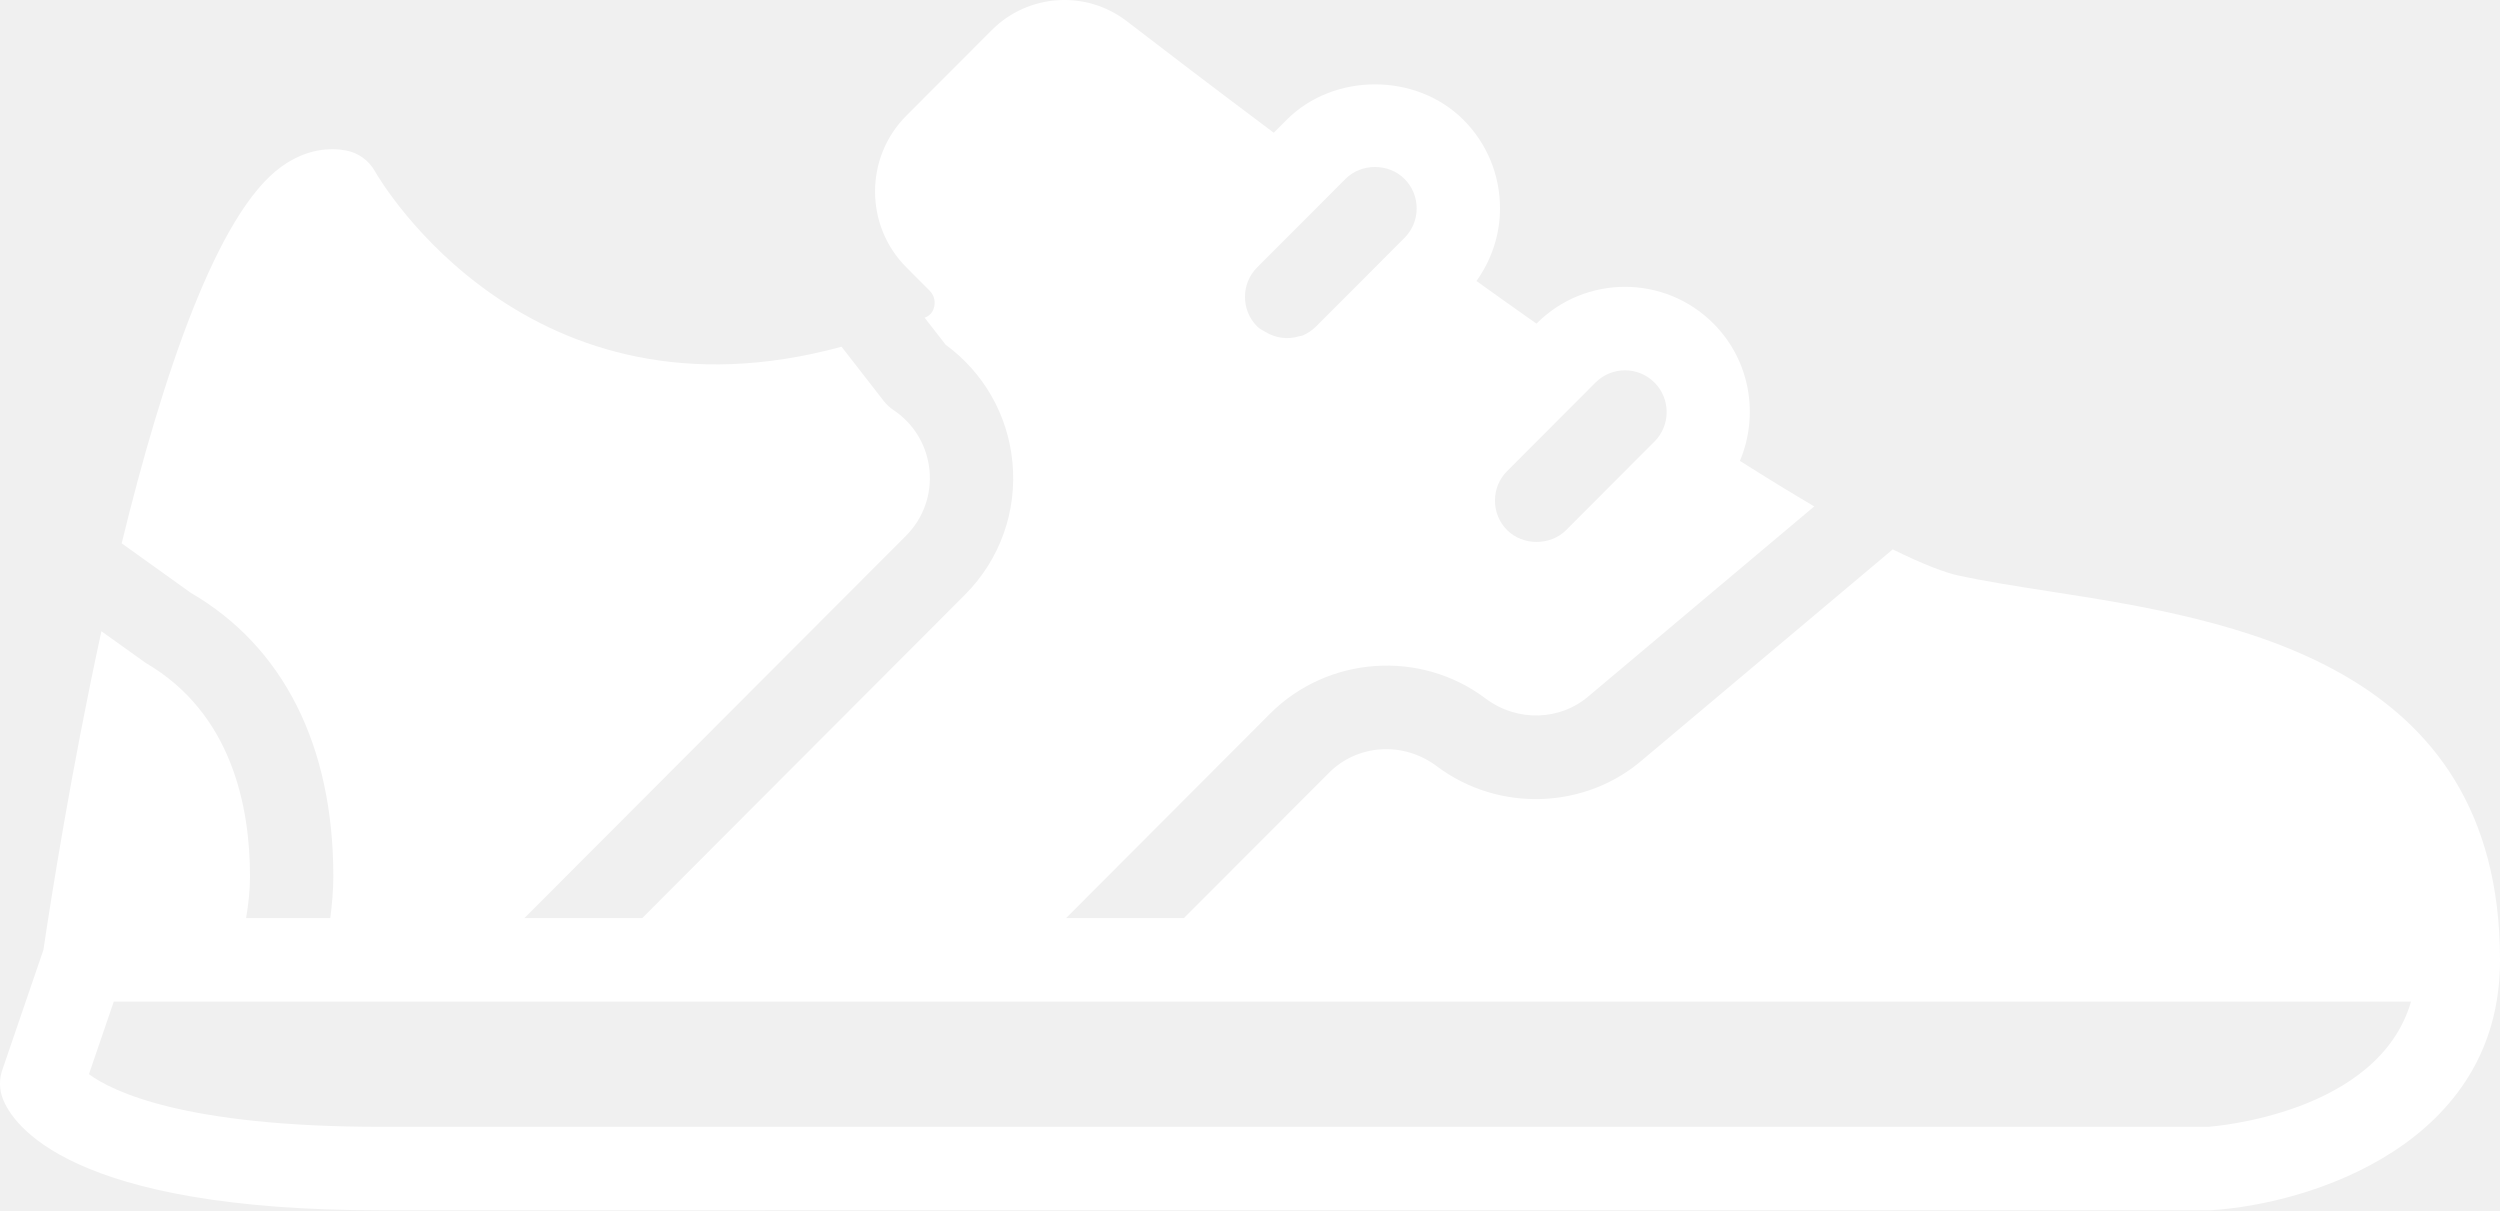
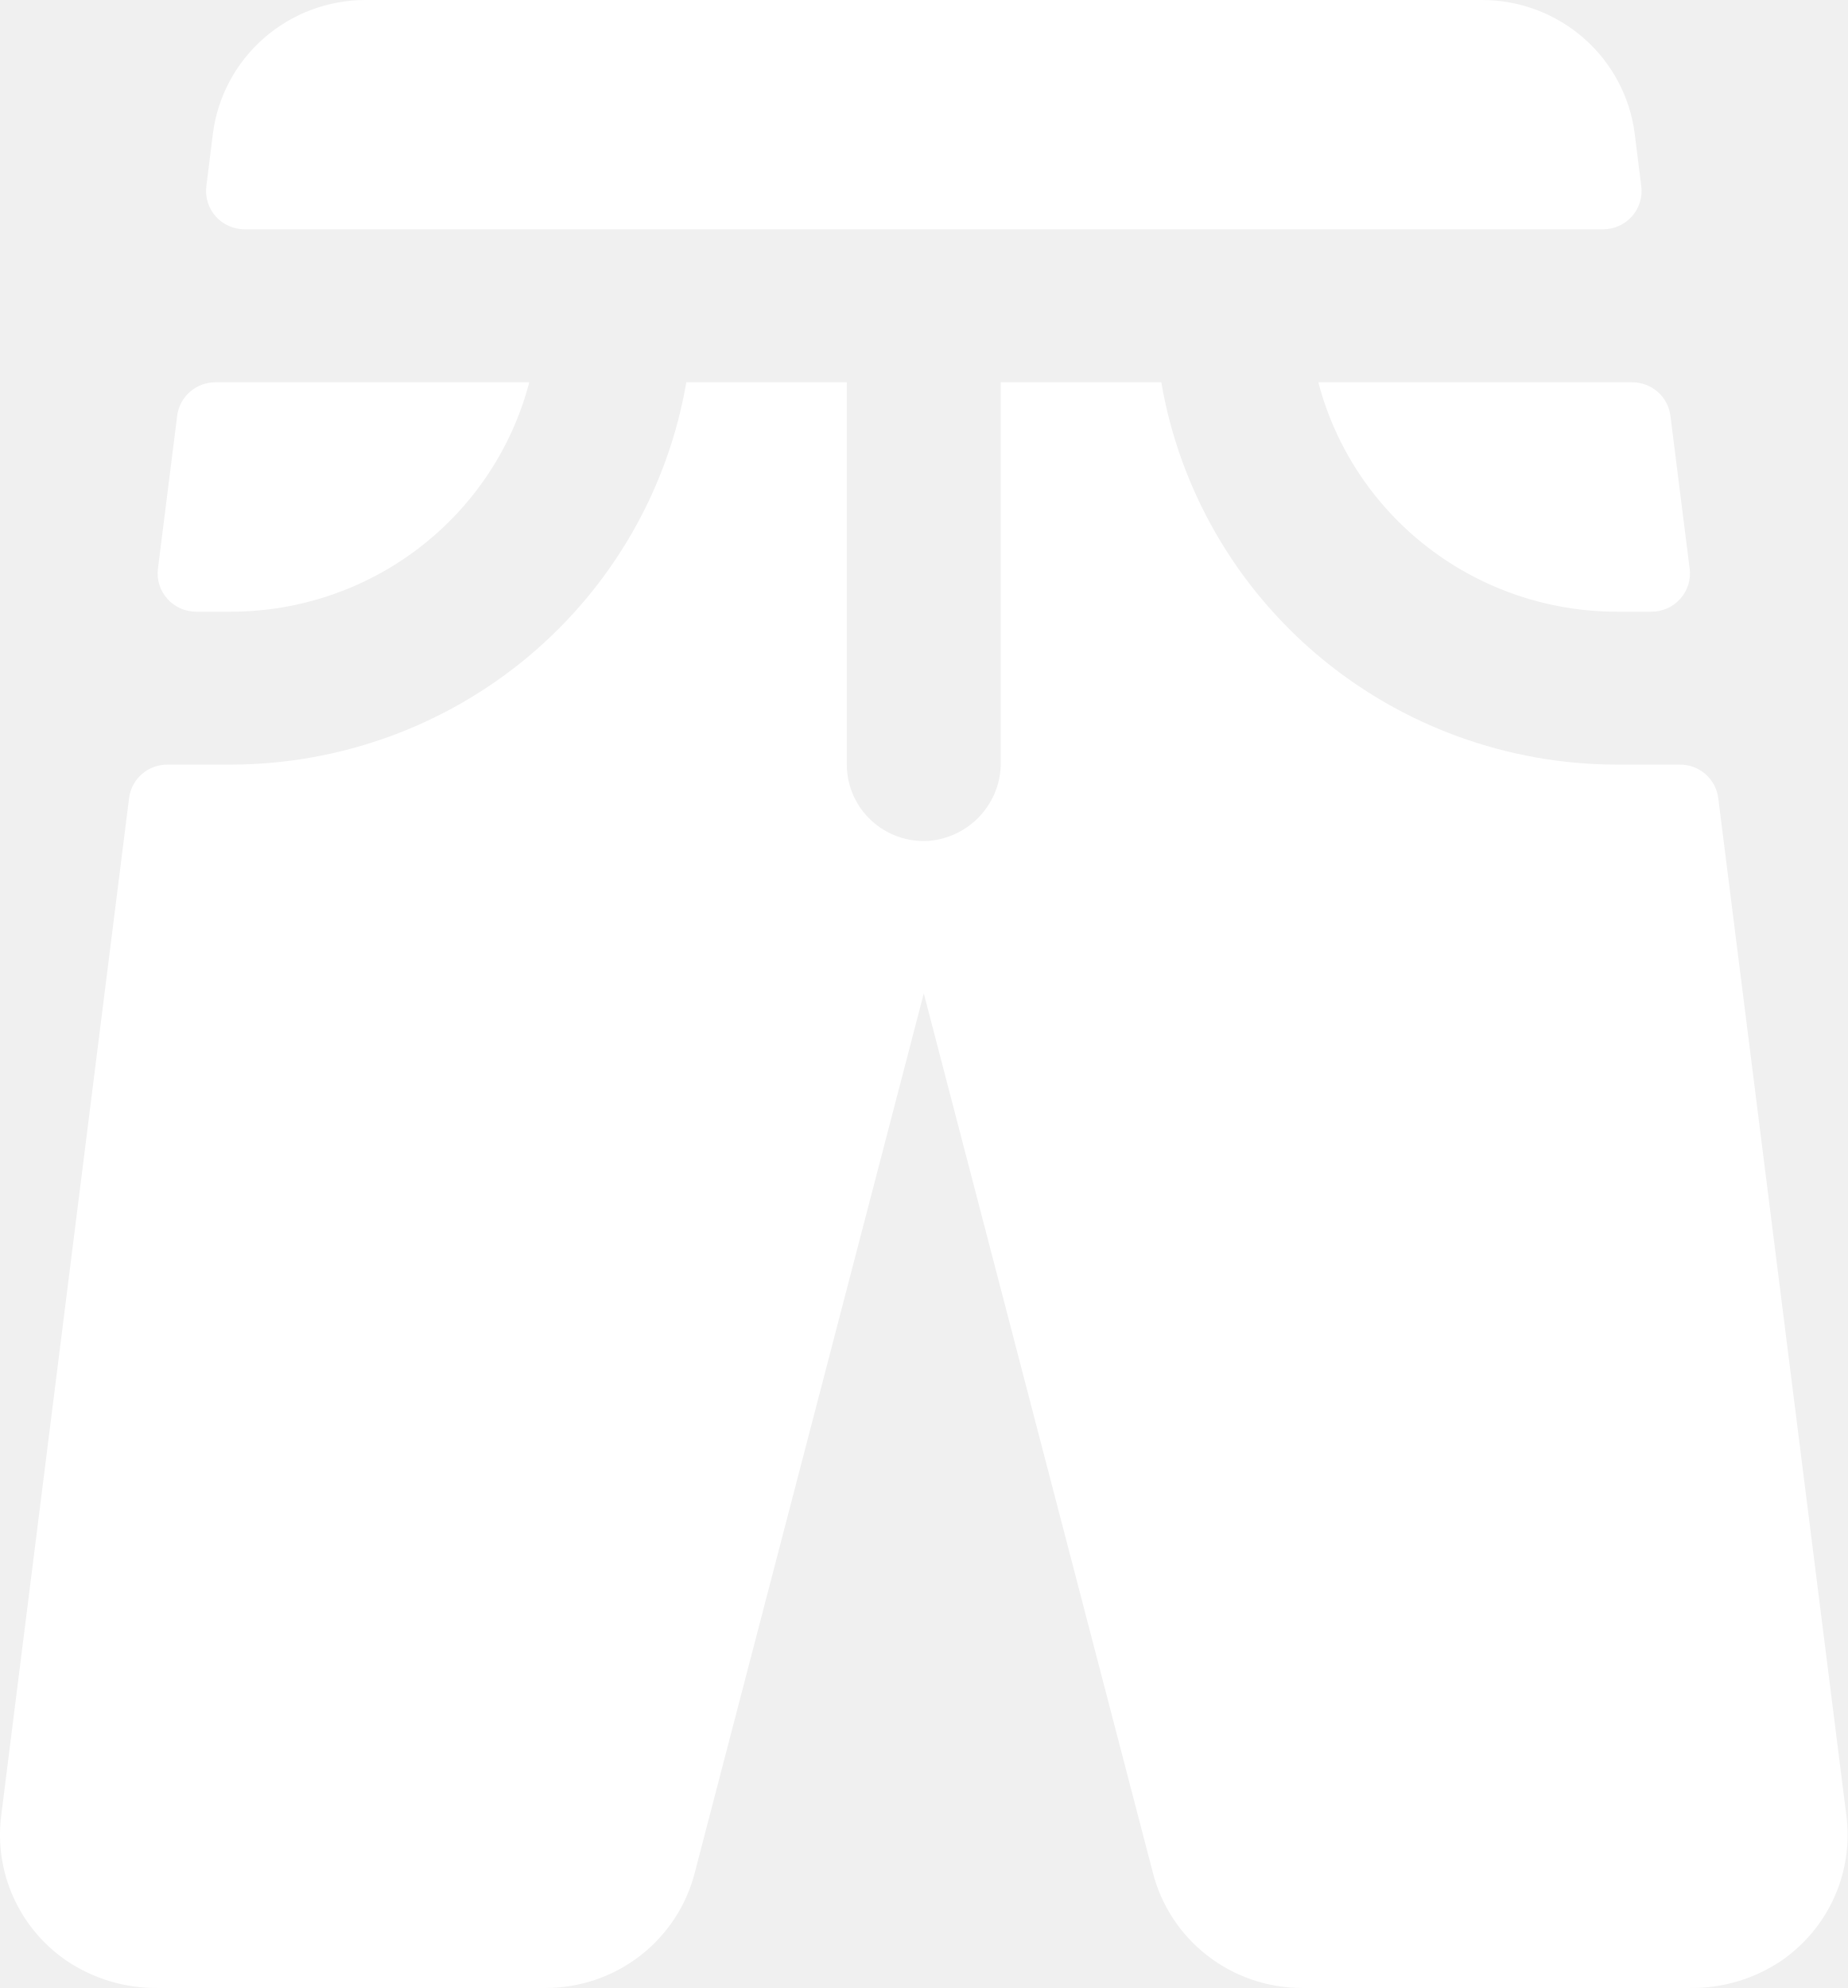
- <svg xmlns="http://www.w3.org/2000/svg" width="126" height="61" viewBox="0 0 126 61" fill="none">
-   <path d="M103.328 29.81C101.665 29.551 100.092 29.307 98.7 29.006C98.053 28.865 96.999 28.48 95.394 27.689L82.837 38.249C79.936 40.797 75.539 40.967 72.414 38.617C70.722 37.348 68.416 37.508 66.98 38.95L59.669 46.272H53.731L64.008 35.972C66.912 33.064 71.581 32.728 74.867 35.2C76.478 36.41 78.653 36.328 80.105 35.055L91.438 25.523C90.336 24.875 89.094 24.118 87.692 23.228C88.66 20.93 88.221 18.172 86.354 16.303C83.897 13.841 79.903 13.841 77.446 16.303L77.438 16.312C76.421 15.596 75.417 14.881 74.414 14.163C75.174 13.098 75.6 11.836 75.6 10.502C75.6 8.815 74.945 7.228 73.756 6.039C71.375 3.656 67.225 3.656 64.846 6.039L64.197 6.69C61.097 4.367 58.472 2.364 56.786 1.065C54.739 -0.508 51.82 -0.321 49.993 1.511L45.679 5.831C43.577 7.937 43.577 11.367 45.679 13.473L46.853 14.649C47.147 14.942 47.118 15.295 47.091 15.434C47.055 15.617 46.95 15.863 46.658 15.99C46.639 15.998 46.62 16.004 46.601 16.013L47.662 17.376C49.571 18.773 50.791 20.901 51.024 23.272C51.272 25.763 50.398 28.208 48.632 29.977L32.37 46.271H26.431L45.663 27.002C46.536 26.127 46.967 24.919 46.845 23.689C46.723 22.456 46.064 21.355 45.035 20.669C44.848 20.543 44.682 20.389 44.543 20.213L42.414 17.475C26.643 21.767 19.217 9.198 18.887 8.617C18.579 8.074 18.045 7.693 17.43 7.582C16.655 7.441 15.469 7.475 14.179 8.403C10.945 10.734 8.194 18.944 6.132 27.383L9.62 29.881C14.261 32.578 16.8 37.554 16.8 44.167C16.8 44.87 16.735 45.573 16.647 46.271H12.403C12.522 45.573 12.6 44.87 12.6 44.167C12.6 40.66 11.689 35.947 7.344 33.411L5.111 31.814C3.583 38.842 2.571 45.302 2.188 47.875L0.114 53.932C-0.044 54.391 -0.038 54.896 0.132 55.352C0.63 56.676 3.469 61 19.194 61L111.43 60.996C116.481 60.68 126.023 57.636 126 48.378V48.376V48.371V48.369V48.367C125.994 33.342 112.354 31.217 103.328 29.81ZM75.959 23.744L80.415 19.279C81.234 18.46 82.566 18.46 83.385 19.279C84.204 20.101 84.204 21.433 83.385 22.256L83.284 22.357H83.282L78.931 26.719C78.137 27.512 76.753 27.512 75.961 26.719C75.564 26.323 75.346 25.793 75.346 25.231C75.346 24.667 75.562 24.139 75.959 23.744ZM63.359 13.478L67.815 9.015C68.607 8.218 69.991 8.215 70.787 9.017C71.182 9.413 71.4 9.939 71.4 10.503C71.4 11.065 71.182 11.593 70.785 11.99L69.769 13.009L66.331 16.453C66.125 16.659 65.89 16.813 65.636 16.916C65.585 16.935 65.529 16.931 65.476 16.948C64.905 17.126 64.294 17.044 63.771 16.727C63.63 16.64 63.481 16.575 63.361 16.453C62.542 15.632 62.542 14.298 63.359 13.478ZM111.3 56.792H19.194C9.301 56.792 5.668 55.01 4.483 54.139L5.735 50.48H14.085H27.3H54.6H121.516C119.868 56.144 111.569 56.769 111.3 56.792Z" fill="white" />
+ <svg xmlns="http://www.w3.org/2000/svg" width="79" height="85" viewBox="0 0 79 85" fill="none">
+   <path d="M8.822 7.969L9.102 5.721C9.303 4.141 10.077 2.687 11.28 1.634C12.483 0.58 14.032 -0.001 15.636 3.85584e-07H63.363C64.967 -0.001 66.516 0.58 67.719 1.634C68.922 2.687 69.696 4.141 69.897 5.721L70.177 7.965C70.206 8.196 70.185 8.431 70.116 8.653C70.046 8.876 69.93 9.081 69.774 9.255C69.618 9.429 69.427 9.568 69.212 9.663C68.998 9.757 68.766 9.805 68.531 9.804H10.456C10.223 9.804 9.992 9.754 9.78 9.659C9.567 9.564 9.377 9.425 9.223 9.252C9.068 9.078 8.953 8.874 8.884 8.653C8.815 8.432 8.794 8.199 8.822 7.969ZM56.369 16.346C57.102 19.152 58.753 21.637 61.061 23.412C63.369 25.187 66.204 26.151 69.123 26.154H70.6C70.835 26.155 71.067 26.108 71.282 26.013C71.496 25.918 71.688 25.779 71.843 25.605C71.999 25.431 72.116 25.226 72.185 25.003C72.255 24.781 72.275 24.546 72.246 24.315L71.423 17.776C71.373 17.379 71.178 17.014 70.874 16.75C70.571 16.487 70.181 16.343 69.778 16.346H56.369ZM8.399 26.154H9.876C12.795 26.151 15.63 25.187 17.938 23.412C20.246 21.637 21.897 19.152 22.63 16.346H9.221C8.818 16.343 8.428 16.487 8.125 16.75C7.821 17.014 7.626 17.379 7.576 17.776L6.753 24.315C6.723 24.546 6.744 24.781 6.814 25.003C6.883 25.226 7 25.431 7.156 25.605C7.311 25.779 7.503 25.918 7.717 26.013C7.932 26.108 8.164 26.155 8.399 26.154ZM78.949 77.644L73.468 34.122C73.418 33.725 73.222 33.36 72.919 33.096C72.616 32.833 72.225 32.689 71.822 32.692H69.123C64.458 32.685 59.946 31.041 56.383 28.05C52.821 25.059 50.437 20.914 49.654 16.346H42.791V32.582C42.801 33.425 42.491 34.241 41.921 34.867C41.351 35.492 40.564 35.88 39.718 35.953C39.267 35.983 38.816 35.92 38.391 35.769C37.966 35.618 37.577 35.382 37.248 35.076C36.919 34.769 36.657 34.399 36.478 33.987C36.299 33.576 36.207 33.132 36.208 32.684V16.346H29.345C28.562 20.914 26.178 25.059 22.616 28.05C19.053 31.041 14.541 32.685 9.876 32.692H7.164C6.761 32.689 6.371 32.833 6.068 33.096C5.764 33.36 5.569 33.725 5.519 34.122L0.05 77.644C-0.097 78.824 0.081 80.022 0.568 81.108C1.054 82.195 1.83 83.129 2.811 83.81C3.968 84.6 5.341 85.015 6.745 84.999H23.326C24.79 85 26.212 84.515 27.368 83.623C28.523 82.73 29.347 81.48 29.707 80.071L39.499 42.475L49.288 80.047C49.644 81.461 50.465 82.717 51.623 83.614C52.779 84.512 54.205 84.999 55.673 84.999H72.254C73.657 85.018 75.031 84.605 76.188 83.818C77.17 83.136 77.947 82.201 78.433 81.113C78.92 80.025 79.098 78.825 78.949 77.644Z" fill="white" />
</svg>
